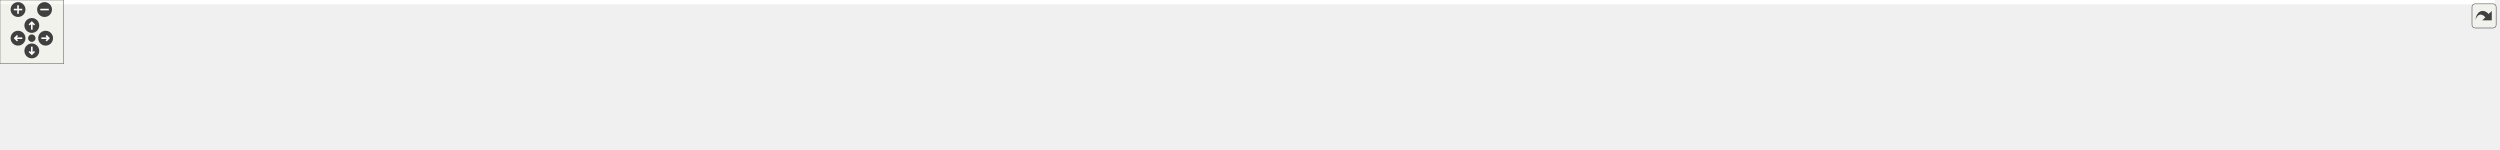
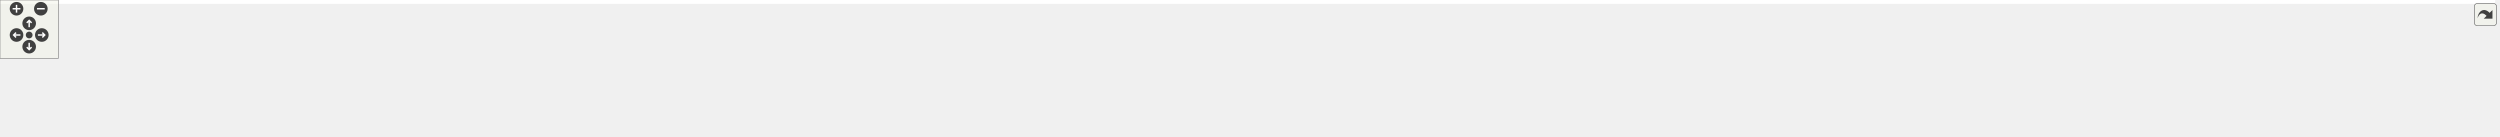
<svg xmlns="http://www.w3.org/2000/svg" xmlns:xlink="http://www.w3.org/1999/xlink" id="main" version="1.1" xml:space="preserve">
  <style type="text/css">
.edge:hover path { stroke: red; }
.edge:hover polygon { stroke: red; fill: red; }
</style>
  <defs>
    <circle id="rim" cx="0" cy="0" r="7" />
    <circle id="rim2" cx="0" cy="0" r="3.5" />
    <g id="zoomPlus">
      <use xlink:href="#rim" fill="#404040">
        <set attributeName="fill" to="#808080" begin="zoomplus.mouseover" end="zoomplus.mouseout" />
      </use>
      <path d="M-4,0h8M0,-4v8" fill="none" stroke="white" stroke-width="1.5" pointer-events="none" />
    </g>
    <g id="zoomMin">
      <use xlink:href="#rim" fill="#404040">
        <set attributeName="fill" to="#808080" begin="zoomminus.mouseover" end="zoomminus.mouseout" />
      </use>
      <path d="M-4,0h8" fill="none" stroke="white" stroke-width="1.5" pointer-events="none" />
    </g>
    <g id="dirArrow">
      <path fill="none" stroke="white" stroke-width="1.5" d="M0,-3.0v7 M-2.5,-0.5L0,-3.0L2.5,-0.5" />
    </g>
    <g id="resetDef">
      <use xlink:href="#rim2" fill="#404040">
        <set attributeName="fill" to="#808080" begin="reset.mouseover" end="reset.mouseout" />
      </use>
    </g>
  </defs>
  <svg id="graph" class="graph">
    <g id="viewport">
-       <polygon fill="white" stroke="transparent" points="-4,4 -4,-80 2352,-80 2352,4 -4,4" />
+       <polygon fill="white" stroke="transparent" points="-4,4 -4,-80 2566,-80 2566,4 -4,4" />
      <g id="node1" class="node">
        <g id="a_node1">
          <a xlink:title="Zero-overhead utility functions and RAII cleanup helpers.">
-             <polygon fill="#bfbfbf" stroke="black" points="1216,-56.5 1216,-75.5 1301,-75.5 1301,-56.5 1216,-56.5" />
-             <text text-anchor="middle" x="1258.5" y="-63.5" font-family="Helvetica,sans-Serif" font-size="10.00">include/utils.h</text>
+             <polygon fill="#bfbfbf" stroke="black" points="1313,-56.5 1313,-75.5 1398,-75.5 1398,-56.5 1313,-56.5" />
+             <text text-anchor="middle" x="1355.5" y="-63.5" font-family="Helvetica,sans-Serif" font-size="10.00">include/utils.h</text>
          </a>
        </g>
      </g>
      <g id="node2" class="node">
        <g id="a_node2">
          <a xlink:href="action__notifier_8c.html" target="_top" xlink:title=" ">
            <polygon fill="white" stroke="black" points="0,-0.5 0,-19.5 111,-19.5 111,-0.5 0,-0.5" />
            <text text-anchor="middle" x="55.5" y="-7.5" font-family="Helvetica,sans-Serif" font-size="10.00">src/action_notifier.c</text>
          </a>
        </g>
      </g>
      <g id="edge1" class="edge">
-         <path fill="none" stroke="midnightblue" d="M1205.58,-64.75C1043.15,-63.59 537.49,-57.02 120.5,-20 117.44,-19.73 114.3,-19.41 111.13,-19.07" />
-         <polygon fill="midnightblue" stroke="midnightblue" points="1205.75,-68.25 1215.78,-64.82 1205.8,-61.25 1205.75,-68.25" />
+         <path fill="none" stroke="midnightblue" d="M1302.49,-64.98C1131.15,-64.52 576.9,-59.81 120.5,-20 117.44,-19.73 114.29,-19.42 111.13,-19.08" />
+         <polygon fill="midnightblue" stroke="midnightblue" points="1302.74,-68.48 1312.74,-65.01 1302.75,-61.48 1302.74,-68.48" />
      </g>
      <g id="node3" class="node">
        <g id="a_node3">
          <a xlink:href="app__input_8c.html" target="_top" xlink:title=" ">
            <polygon fill="white" stroke="black" points="129.5,-0.5 129.5,-19.5 219.5,-19.5 219.5,-0.5 129.5,-0.5" />
            <text text-anchor="middle" x="174.5" y="-7.5" font-family="Helvetica,sans-Serif" font-size="10.00">src/app_input.c</text>
          </a>
        </g>
      </g>
      <g id="edge2" class="edge">
-         <path fill="none" stroke="midnightblue" d="M1205.67,-64.95C1053.52,-64.33 601.33,-59.07 228.5,-20 225.57,-19.69 222.56,-19.33 219.53,-18.92" />
-         <polygon fill="midnightblue" stroke="midnightblue" points="1205.67,-68.45 1215.68,-64.99 1205.7,-61.45 1205.67,-68.45" />
+         <path fill="none" stroke="midnightblue" d="M1302.76,-65.24C1141.46,-65.45 640.68,-62.41 228.5,-20 225.57,-19.7 222.56,-19.34 219.52,-18.94" />
+         <polygon fill="midnightblue" stroke="midnightblue" points="1302.9,-68.74 1312.89,-65.22 1302.88,-61.74 1302.9,-68.74" />
      </g>
      <g id="node4" class="node">
        <g id="a_node4">
          <a xlink:href="app__metrics_8c.html" target="_top" xlink:title=" ">
            <polygon fill="white" stroke="black" points="237.5,-0.5 237.5,-19.5 339.5,-19.5 339.5,-0.5 237.5,-0.5" />
            <text text-anchor="middle" x="288.5" y="-7.5" font-family="Helvetica,sans-Serif" font-size="10.00">src/app_metrics.c</text>
          </a>
        </g>
      </g>
      <g id="edge3" class="edge">
-         <path fill="none" stroke="midnightblue" d="M1205.71,-64.22C1065.68,-61.77 673.28,-52.31 348.5,-20 345.57,-19.71 342.55,-19.37 339.52,-19.01" />
-         <polygon fill="midnightblue" stroke="midnightblue" points="1205.69,-67.72 1215.75,-64.4 1205.81,-60.73 1205.69,-67.72" />
+         <path fill="none" stroke="midnightblue" d="M1302.39,-64.57C1152.26,-62.95 712.09,-55.3 348.5,-20 345.56,-19.72 342.55,-19.38 339.52,-19.02" />
+         <polygon fill="midnightblue" stroke="midnightblue" points="1302.66,-68.08 1312.69,-64.68 1302.73,-61.08 1302.66,-68.08" />
      </g>
      <g id="node5" class="node">
        <g id="a_node5">
          <a xlink:href="app__ui_8c.html" target="_top" xlink:title=" ">
            <polygon fill="white" stroke="black" points="357.5,-0.5 357.5,-19.5 431.5,-19.5 431.5,-0.5 357.5,-0.5" />
            <text text-anchor="middle" x="394.5" y="-7.5" font-family="Helvetica,sans-Serif" font-size="10.00">src/app_ui.c</text>
          </a>
        </g>
      </g>
      <g id="edge4" class="edge">
-         <path fill="none" stroke="midnightblue" d="M1205.62,-64.62C1075.16,-63.13 727.69,-55.82 440.5,-20 437.59,-19.64 434.59,-19.2 431.59,-18.71" />
-         <polygon fill="midnightblue" stroke="midnightblue" points="1205.7,-68.12 1215.74,-64.73 1205.77,-61.12 1205.7,-68.12" />
+         <path fill="none" stroke="midnightblue" d="M1302.83,-65.06C1162.25,-64.64 766.65,-59.72 440.5,-20 437.59,-19.65 434.59,-19.21 431.58,-18.73" />
+         <polygon fill="midnightblue" stroke="midnightblue" points="1302.89,-68.56 1312.9,-65.08 1302.91,-61.56 1302.89,-68.56" />
      </g>
      <g id="node6" class="node">
        <g id="a_node6">
          <a xlink:href="async__loader_8c.html" target="_top" xlink:title=" ">
            <polygon fill="white" stroke="black" points="449.5,-0.5 449.5,-19.5 555.5,-19.5 555.5,-0.5 449.5,-0.5" />
            <text text-anchor="middle" x="502.5" y="-7.5" font-family="Helvetica,sans-Serif" font-size="10.00">src/async_loader.c</text>
          </a>
        </g>
      </g>
      <g id="edge5" class="edge">
-         <path fill="none" stroke="midnightblue" d="M1205.71,-63.01C1089.55,-58.31 803.16,-45.02 564.5,-20 561.58,-19.69 558.59,-19.35 555.57,-18.99" />
-         <polygon fill="midnightblue" stroke="midnightblue" points="1205.62,-66.51 1215.76,-63.41 1205.9,-59.51 1205.62,-66.51" />
+         <path fill="none" stroke="midnightblue" d="M1302.72,-63.59C1175.45,-59.84 841.71,-47.95 564.5,-20 561.58,-19.71 558.58,-19.37 555.56,-19.01" />
+         <polygon fill="midnightblue" stroke="midnightblue" points="1302.86,-67.1 1312.95,-63.89 1303.06,-60.1 1302.86,-67.1" />
      </g>
      <g id="node7" class="node">
        <g id="a_node7">
          <a xlink:href="env__manager_8c.html" target="_top" xlink:title=" ">
            <polygon fill="white" stroke="black" points="573.5,-0.5 573.5,-19.5 681.5,-19.5 681.5,-0.5 573.5,-0.5" />
            <text text-anchor="middle" x="627.5" y="-7.5" font-family="Helvetica,sans-Serif" font-size="10.00">src/env_manager.c</text>
          </a>
        </g>
      </g>
      <g id="edge6" class="edge">
-         <path fill="none" stroke="midnightblue" d="M1205.46,-61.91C1104.85,-55.81 879.46,-40.96 690.5,-20 687.64,-19.68 684.72,-19.34 681.77,-18.97" />
-         <polygon fill="midnightblue" stroke="midnightblue" points="1205.47,-65.42 1215.66,-62.53 1205.89,-58.43 1205.47,-65.42" />
+         <path fill="none" stroke="midnightblue" d="M1302.52,-62.75C1189.73,-57.68 917.6,-43.87 690.5,-20 687.64,-19.7 684.72,-19.37 681.76,-19.01" />
+         <polygon fill="midnightblue" stroke="midnightblue" points="1302.47,-66.26 1312.62,-63.2 1302.78,-59.26 1302.47,-66.26" />
      </g>
      <g id="node8" class="node">
        <g id="a_node8">
          <a xlink:href="gl__debug_8c.html" target="_top" xlink:title=" ">
            <polygon fill="white" stroke="black" points="699.5,-0.5 699.5,-19.5 785.5,-19.5 785.5,-0.5 699.5,-0.5" />
            <text text-anchor="middle" x="742.5" y="-7.5" font-family="Helvetica,sans-Serif" font-size="10.00">src/gl_debug.c</text>
          </a>
        </g>
      </g>
      <g id="edge7" class="edge">
-         <path fill="none" stroke="midnightblue" d="M1205.77,-61.18C1119.54,-54.63 943.06,-40.03 794.5,-20 791.59,-19.61 788.6,-19.17 785.59,-18.71" />
-         <polygon fill="midnightblue" stroke="midnightblue" points="1205.6,-64.67 1215.84,-61.93 1206.13,-57.69 1205.6,-64.67" />
+         <path fill="none" stroke="midnightblue" d="M1302.67,-62.38C1203.02,-57.07 980.58,-43.52 794.5,-20 791.59,-19.63 788.6,-19.22 785.58,-18.77" />
+         <polygon fill="midnightblue" stroke="midnightblue" points="1302.62,-65.88 1312.79,-62.91 1302.98,-58.89 1302.62,-65.88" />
      </g>
      <g id="node9" class="node">
        <g id="a_node9">
          <a xlink:href="gpu__profiler_8c.html" target="_top" xlink:title=" ">
            <polygon fill="white" stroke="black" points="804,-0.5 804,-19.5 903,-19.5 903,-0.5 804,-0.5" />
            <text text-anchor="middle" x="853.5" y="-7.5" font-family="Helvetica,sans-Serif" font-size="10.00">src/gpu_profiler.c</text>
          </a>
        </g>
      </g>
      <g id="edge8" class="edge">
-         <path fill="none" stroke="midnightblue" d="M1205.83,-58.52C1137.96,-50.08 1016.33,-34.67 912.5,-20 909.42,-19.57 906.26,-19.11 903.06,-18.64" />
-         <polygon fill="midnightblue" stroke="midnightblue" points="1205.49,-62 1215.85,-59.76 1206.35,-55.05 1205.49,-62" />
+         <path fill="none" stroke="midnightblue" d="M1302.77,-60.51C1219.65,-53.23 1053.15,-37.86 912.5,-20 909.42,-19.61 906.25,-19.19 903.05,-18.74" />
+         <polygon fill="midnightblue" stroke="midnightblue" points="1302.7,-64.01 1312.96,-61.39 1303.31,-57.04 1302.7,-64.01" />
      </g>
      <g id="node10" class="node">
        <g id="a_node10">
          <a xlink:href="gpu__profiler__ui_8c.html" target="_top" xlink:title=" ">
            <polygon fill="white" stroke="black" points="921.5,-0.5 921.5,-19.5 1035.5,-19.5 1035.5,-0.5 921.5,-0.5" />
            <text text-anchor="middle" x="978.5" y="-7.5" font-family="Helvetica,sans-Serif" font-size="10.00">src/gpu_profiler_ui.c</text>
          </a>
        </g>
      </g>
      <g id="edge9" class="edge">
-         <path fill="none" stroke="midnightblue" d="M1206.12,-54.9C1153.28,-44.71 1072.58,-29.14 1022.82,-19.55" />
-         <polygon fill="midnightblue" stroke="midnightblue" points="1205.49,-58.34 1215.97,-56.8 1206.82,-51.47 1205.49,-58.34" />
+         <path fill="none" stroke="midnightblue" d="M1303.01,-57.48C1232.64,-47.4 1108.2,-29.58 1035.57,-19.17" />
+         <polygon fill="midnightblue" stroke="midnightblue" points="1302.59,-60.96 1312.99,-58.91 1303.58,-54.03 1302.59,-60.96" />
      </g>
      <g id="node11" class="node">
        <g id="a_node11">
          <a xlink:href="ibl__coordinator_8c.html" target="_top" xlink:title="Implementation of the IBL generation state machine.">
            <polygon fill="white" stroke="black" points="1053.5,-0.5 1053.5,-19.5 1167.5,-19.5 1167.5,-0.5 1053.5,-0.5" />
            <text text-anchor="middle" x="1110.5" y="-7.5" font-family="Helvetica,sans-Serif" font-size="10.00">src/ibl_coordinator.c</text>
          </a>
        </g>
      </g>
      <g id="edge10" class="edge">
-         <path fill="none" stroke="midnightblue" d="M1225.35,-52.91C1197.53,-42.75 1158.48,-28.51 1133.84,-19.52" />
-         <polygon fill="midnightblue" stroke="midnightblue" points="1224.46,-56.3 1235.05,-56.44 1226.85,-49.73 1224.46,-56.3" />
+         <path fill="none" stroke="midnightblue" d="M1306.87,-54.28C1260.57,-44.08 1191.81,-28.92 1149.14,-19.52" />
+         <polygon fill="midnightblue" stroke="midnightblue" points="1306.16,-57.71 1316.68,-56.44 1307.67,-50.87 1306.16,-57.71" />
      </g>
      <g id="node12" class="node">
        <g id="a_node12">
          <a xlink:href="io_8c.html" target="_top" xlink:title=" ">
            <polygon fill="white" stroke="black" points="1186,-0.5 1186,-19.5 1237,-19.5 1237,-0.5 1186,-0.5" />
            <text text-anchor="middle" x="1211.5" y="-7.5" font-family="Helvetica,sans-Serif" font-size="10.00">src/io.c</text>
          </a>
        </g>
      </g>
      <g id="edge11" class="edge">
-         <path fill="none" stroke="midnightblue" d="M1244.08,-48.43C1235.84,-38.97 1225.85,-27.48 1219.12,-19.75" />
-         <polygon fill="midnightblue" stroke="midnightblue" points="1241.53,-50.84 1250.74,-56.08 1246.81,-46.24 1241.53,-50.84" />
+         <path fill="none" stroke="midnightblue" d="M1323.25,-52.91C1296.18,-42.75 1258.18,-28.51 1234.21,-19.52" />
+         <polygon fill="midnightblue" stroke="midnightblue" points="1322.09,-56.21 1332.68,-56.44 1324.55,-49.66 1322.09,-56.21" />
      </g>
      <g id="node13" class="node">
        <g id="a_node13">
          <a xlink:href="light__probes_8c.html" target="_top" xlink:title=" ">
            <polygon fill="white" stroke="black" points="1255.5,-0.5 1255.5,-19.5 1357.5,-19.5 1357.5,-0.5 1255.5,-0.5" />
            <text text-anchor="middle" x="1306.5" y="-7.5" font-family="Helvetica,sans-Serif" font-size="10.00">src/light_probes.c</text>
          </a>
        </g>
      </g>
      <g id="edge12" class="edge">
-         <path fill="none" stroke="midnightblue" d="M1273.23,-48.43C1281.64,-38.97 1291.85,-27.48 1298.72,-19.75" />
-         <polygon fill="midnightblue" stroke="midnightblue" points="1270.45,-46.28 1266.43,-56.08 1275.69,-50.93 1270.45,-46.28" />
+         <path fill="none" stroke="midnightblue" d="M1340.47,-48.43C1331.88,-38.97 1321.46,-27.48 1314.44,-19.75" />
+         <polygon fill="midnightblue" stroke="midnightblue" points="1338.1,-51.03 1347.41,-56.08 1343.28,-46.33 1338.1,-51.03" />
      </g>
      <g id="node14" class="node">
        <g id="a_node14">
          <a xlink:href="log_8c.html" target="_top" xlink:title=" ">
            <polygon fill="white" stroke="black" points="1376,-0.5 1376,-19.5 1433,-19.5 1433,-0.5 1376,-0.5" />
            <text text-anchor="middle" x="1404.5" y="-7.5" font-family="Helvetica,sans-Serif" font-size="10.00">src/log.c</text>
          </a>
        </g>
      </g>
      <g id="edge13" class="edge">
-         <path fill="none" stroke="midnightblue" d="M1291.2,-52.91C1318.65,-42.75 1357.17,-28.51 1381.47,-19.52" />
-         <polygon fill="midnightblue" stroke="midnightblue" points="1289.8,-49.69 1281.63,-56.44 1292.23,-56.26 1289.8,-49.69" />
+         <path fill="none" stroke="midnightblue" d="M1370.53,-48.43C1379.12,-38.97 1389.54,-27.48 1396.56,-19.75" />
+         <polygon fill="midnightblue" stroke="midnightblue" points="1367.72,-46.33 1363.59,-56.08 1372.9,-51.03 1367.72,-46.33" />
      </g>
      <g id="node15" class="node">
        <g id="a_node15">
          <a xlink:href="material_8c.html" target="_top" xlink:title=" ">
            <polygon fill="white" stroke="black" points="1451,-0.5 1451,-19.5 1534,-19.5 1534,-0.5 1451,-0.5" />
            <text text-anchor="middle" x="1492.5" y="-7.5" font-family="Helvetica,sans-Serif" font-size="10.00">src/material.c</text>
          </a>
        </g>
      </g>
      <g id="edge14" class="edge">
-         <path fill="none" stroke="midnightblue" d="M1305.5,-54.15C1349.72,-43.95 1415.02,-28.88 1455.6,-19.52" />
-         <polygon fill="midnightblue" stroke="midnightblue" points="1304.53,-50.78 1295.58,-56.44 1306.11,-57.61 1304.53,-50.78" />
+         <path fill="none" stroke="midnightblue" d="M1386.52,-52.77C1412.26,-42.63 1448.19,-28.47 1470.89,-19.52" />
+         <polygon fill="midnightblue" stroke="midnightblue" points="1385.23,-49.52 1377.21,-56.44 1387.79,-56.03 1385.23,-49.52" />
      </g>
      <g id="node16" class="node">
        <g id="a_node16">
-           <a xlink:href="postprocess_8c.html" target="_top" xlink:title=" ">
-             <polygon fill="white" stroke="black" points="1552,-0.5 1552,-19.5 1653,-19.5 1653,-0.5 1552,-0.5" />
-             <text text-anchor="middle" x="1602.5" y="-7.5" font-family="Helvetica,sans-Serif" font-size="10.00">src/postprocess.c</text>
+           <a xlink:href="nbody_8c.html" target="_top" xlink:title=" ">
+             <polygon fill="white" stroke="black" points="1552,-0.5 1552,-19.5 1623,-19.5 1623,-0.5 1552,-0.5" />
+             <text text-anchor="middle" x="1587.5" y="-7.5" font-family="Helvetica,sans-Serif" font-size="10.00">src/nbody.c</text>
          </a>
        </g>
      </g>
      <g id="edge15" class="edge">
-         <path fill="none" stroke="midnightblue" d="M1311.13,-56.74C1376.58,-46.46 1487.53,-29.05 1551.98,-18.93" />
-         <polygon fill="midnightblue" stroke="midnightblue" points="1310.36,-53.32 1301.03,-58.32 1311.45,-60.23 1310.36,-53.32" />
+         <path fill="none" stroke="midnightblue" d="M1402.16,-54.14C1446.27,-43.87 1511.52,-28.69 1551.67,-19.34" />
+         <polygon fill="midnightblue" stroke="midnightblue" points="1401.21,-50.77 1392.26,-56.44 1402.79,-57.59 1401.21,-50.77" />
      </g>
      <g id="node17" class="node">
        <g id="a_node17">
-           <a xlink:href="postprocess__input_8c.html" target="_top" xlink:title=" ">
-             <polygon fill="white" stroke="black" points="1671,-0.5 1671,-19.5 1802,-19.5 1802,-0.5 1671,-0.5" />
-             <text text-anchor="middle" x="1736.5" y="-7.5" font-family="Helvetica,sans-Serif" font-size="10.00">src/postprocess_input.c</text>
+           <a xlink:href="postprocess_8c.html" target="_top" xlink:title=" ">
+             <polygon fill="white" stroke="black" points="1641,-0.5 1641,-19.5 1742,-19.5 1742,-0.5 1641,-0.5" />
+             <text text-anchor="middle" x="1691.5" y="-7.5" font-family="Helvetica,sans-Serif" font-size="10.00">src/postprocess.c</text>
          </a>
        </g>
      </g>
      <g id="edge16" class="edge">
-         <path fill="none" stroke="midnightblue" d="M1311.22,-59.3C1388.37,-50.92 1536.55,-34.67 1662.5,-20 1665.2,-19.69 1667.95,-19.36 1670.74,-19.03" />
-         <polygon fill="midnightblue" stroke="midnightblue" points="1310.83,-55.82 1301.27,-60.38 1311.59,-62.78 1310.83,-55.82" />
+         <path fill="none" stroke="midnightblue" d="M1408.27,-56.52C1471.91,-46.29 1578.11,-29.22 1640.8,-19.15" />
+         <polygon fill="midnightblue" stroke="midnightblue" points="1407.37,-53.12 1398.05,-58.16 1408.48,-60.03 1407.37,-53.12" />
      </g>
      <g id="node18" class="node">
        <g id="a_node18">
-           <a xlink:href="render__utils_8c.html" target="_top" xlink:title=" ">
-             <polygon fill="white" stroke="black" points="1820.5,-0.5 1820.5,-19.5 1920.5,-19.5 1920.5,-0.5 1820.5,-0.5" />
-             <text text-anchor="middle" x="1870.5" y="-7.5" font-family="Helvetica,sans-Serif" font-size="10.00">src/render_utils.c</text>
+           <a xlink:href="postprocess__input_8c.html" target="_top" xlink:title=" ">
+             <polygon fill="white" stroke="black" points="1760,-0.5 1760,-19.5 1891,-19.5 1891,-0.5 1760,-0.5" />
+             <text text-anchor="middle" x="1825.5" y="-7.5" font-family="Helvetica,sans-Serif" font-size="10.00">src/postprocess_input.c</text>
          </a>
        </g>
      </g>
      <g id="edge17" class="edge">
-         <path fill="none" stroke="midnightblue" d="M1311.27,-61.94C1409.79,-55.96 1628.31,-41.4 1811.5,-20 1814.38,-19.66 1817.34,-19.29 1820.32,-18.9" />
-         <polygon fill="midnightblue" stroke="midnightblue" points="1311.04,-58.45 1301.27,-62.55 1311.46,-65.44 1311.04,-58.45" />
+         <path fill="none" stroke="midnightblue" d="M1408.55,-59.11C1484.54,-50.63 1628.77,-34.44 1751.5,-20 1754.2,-19.68 1756.95,-19.36 1759.74,-19.03" />
+         <polygon fill="midnightblue" stroke="midnightblue" points="1407.84,-55.66 1398.29,-60.25 1408.62,-62.62 1407.84,-55.66" />
      </g>
      <g id="node19" class="node">
        <g id="a_node19">
-           <a xlink:href="scene_8c.html" target="_top" xlink:title=" ">
-             <polygon fill="white" stroke="black" points="1939,-0.5 1939,-19.5 2010,-19.5 2010,-0.5 1939,-0.5" />
-             <text text-anchor="middle" x="1974.5" y="-7.5" font-family="Helvetica,sans-Serif" font-size="10.00">src/scene.c</text>
+           <a xlink:href="render__utils_8c.html" target="_top" xlink:title=" ">
+             <polygon fill="white" stroke="black" points="1909.5,-0.5 1909.5,-19.5 2009.5,-19.5 2009.5,-0.5 1909.5,-0.5" />
+             <text text-anchor="middle" x="1959.5" y="-7.5" font-family="Helvetica,sans-Serif" font-size="10.00">src/render_utils.c</text>
          </a>
        </g>
      </g>
      <g id="edge18" class="edge">
-         <path fill="none" stroke="midnightblue" d="M1311.24,-63.8C1424.76,-60.71 1700.55,-50.44 1929.5,-20 1932.5,-19.6 1935.6,-19.12 1938.71,-18.6" />
-         <polygon fill="midnightblue" stroke="midnightblue" points="1310.99,-60.31 1301.08,-64.07 1311.17,-67.3 1310.99,-60.31" />
+         <path fill="none" stroke="midnightblue" d="M1408.54,-61.84C1506.12,-55.76 1720.59,-41.12 1900.5,-20 1903.38,-19.66 1906.34,-19.29 1909.32,-18.9" />
+         <polygon fill="midnightblue" stroke="midnightblue" points="1408.11,-58.36 1398.35,-62.47 1408.54,-65.35 1408.11,-58.36" />
      </g>
      <g id="node20" class="node">
        <g id="a_node20">
-           <a xlink:href="shader_8c.html" target="_top" xlink:title=" ">
-             <polygon fill="white" stroke="black" points="2028.5,-0.5 2028.5,-19.5 2102.5,-19.5 2102.5,-0.5 2028.5,-0.5" />
-             <text text-anchor="middle" x="2065.5" y="-7.5" font-family="Helvetica,sans-Serif" font-size="10.00">src/shader.c</text>
+           <a xlink:href="scene_8c.html" target="_top" xlink:title=" ">
+             <polygon fill="white" stroke="black" points="2028,-0.5 2028,-19.5 2099,-19.5 2099,-0.5 2028,-0.5" />
+             <text text-anchor="middle" x="2063.5" y="-7.5" font-family="Helvetica,sans-Serif" font-size="10.00">src/scene.c</text>
          </a>
        </g>
      </g>
      <g id="edge19" class="edge">
-         <path fill="none" stroke="midnightblue" d="M1311.53,-64.31C1435.76,-62.15 1755.09,-53.53 2019.5,-20 2022.41,-19.63 2025.4,-19.19 2028.41,-18.7" />
-         <polygon fill="midnightblue" stroke="midnightblue" points="1311.12,-60.81 1301.18,-64.48 1311.23,-67.81 1311.12,-60.81" />
+         <path fill="none" stroke="midnightblue" d="M1408.43,-63.74C1521.11,-60.53 1792.83,-50.1 2018.5,-20 2021.5,-19.6 2024.6,-19.12 2027.71,-18.59" />
+         <polygon fill="midnightblue" stroke="midnightblue" points="1408.25,-60.24 1398.35,-64.01 1408.45,-67.24 1408.25,-60.24" />
      </g>
      <g id="node21" class="node">
        <g id="a_node21">
-           <a xlink:href="texture_8c.html" target="_top" xlink:title=" ">
-             <polygon fill="white" stroke="black" points="2121,-0.5 2121,-19.5 2198,-19.5 2198,-0.5 2121,-0.5" />
-             <text text-anchor="middle" x="2159.5" y="-7.5" font-family="Helvetica,sans-Serif" font-size="10.00">src/texture.c</text>
+           <a xlink:href="shader_8c.html" target="_top" xlink:title=" ">
+             <polygon fill="white" stroke="black" points="2117.5,-0.5 2117.5,-19.5 2191.5,-19.5 2191.5,-0.5 2117.5,-0.5" />
+             <text text-anchor="middle" x="2154.5" y="-7.5" font-family="Helvetica,sans-Serif" font-size="10.00">src/shader.c</text>
          </a>
        </g>
      </g>
      <g id="edge20" class="edge">
-         <path fill="none" stroke="midnightblue" d="M1311.28,-64.64C1445.43,-63.22 1810.13,-56.04 2111.5,-20 2114.53,-19.64 2117.66,-19.2 2120.8,-18.71" />
-         <polygon fill="midnightblue" stroke="midnightblue" points="1311.24,-61.15 1301.27,-64.75 1311.31,-68.14 1311.24,-61.15" />
+         <path fill="none" stroke="midnightblue" d="M1408.42,-64.26C1531.66,-62.02 1847.19,-53.22 2108.5,-20 2111.41,-19.63 2114.4,-19.19 2117.41,-18.7" />
+         <polygon fill="midnightblue" stroke="midnightblue" points="1408.08,-60.77 1398.14,-64.44 1408.2,-67.77 1408.08,-60.77" />
      </g>
      <g id="node22" class="node">
        <g id="a_node22">
-           <a xlink:href="ui_8c.html" target="_top" xlink:title=" ">
-             <polygon fill="white" stroke="black" points="2216,-0.5 2216,-19.5 2267,-19.5 2267,-0.5 2216,-0.5" />
-             <text text-anchor="middle" x="2241.5" y="-7.5" font-family="Helvetica,sans-Serif" font-size="10.00">src/ui.c</text>
+           <a xlink:href="texture_8c.html" target="_top" xlink:title=" ">
+             <polygon fill="white" stroke="black" points="2210,-0.5 2210,-19.5 2287,-19.5 2287,-0.5 2210,-0.5" />
+             <text text-anchor="middle" x="2248.5" y="-7.5" font-family="Helvetica,sans-Serif" font-size="10.00">src/texture.c</text>
          </a>
        </g>
      </g>
      <g id="edge21" class="edge">
-         <path fill="none" stroke="midnightblue" d="M1311.17,-63.97C1483.97,-60.35 2032.57,-46.99 2207.5,-20 2210.16,-19.59 2212.9,-19.06 2215.63,-18.45" />
-         <polygon fill="midnightblue" stroke="midnightblue" points="1310.98,-60.47 1301.06,-64.18 1311.13,-67.47 1310.98,-60.47" />
+         <path fill="none" stroke="midnightblue" d="M1408.67,-64.6C1542.26,-63.08 1902.61,-55.7 2200.5,-20 2203.53,-19.64 2206.66,-19.2 2209.8,-18.71" />
+         <polygon fill="midnightblue" stroke="midnightblue" points="1408.28,-61.11 1398.32,-64.71 1408.35,-68.11 1408.28,-61.11" />
      </g>
      <g id="node23" class="node">
        <g id="a_node23">
+           <a xlink:href="trail__renderer_8c.html" target="_top" xlink:title=" ">
+             <polygon fill="white" stroke="black" points="2305,-0.5 2305,-19.5 2412,-19.5 2412,-0.5 2305,-0.5" />
+             <text text-anchor="middle" x="2358.5" y="-7.5" font-family="Helvetica,sans-Serif" font-size="10.00">src/trail_renderer.c</text>
+           </a>
+         </g>
+       </g>
+       <g id="edge22" class="edge">
+         <path fill="none" stroke="midnightblue" d="M1408.55,-64.25C1551.98,-61.85 1959.39,-52.45 2296.5,-20 2299.21,-19.74 2301.98,-19.44 2304.77,-19.12" />
+         <polygon fill="midnightblue" stroke="midnightblue" points="1408.22,-60.76 1398.28,-64.42 1408.34,-67.76 1408.22,-60.76" />
+       </g>
+       <g id="node24" class="node">
+         <g id="a_node24">
+           <a xlink:href="ui_8c.html" target="_top" xlink:title=" ">
+             <polygon fill="white" stroke="black" points="2430,-0.5 2430,-19.5 2481,-19.5 2481,-0.5 2430,-0.5" />
+             <text text-anchor="middle" x="2455.5" y="-7.5" font-family="Helvetica,sans-Serif" font-size="10.00">src/ui.c</text>
+           </a>
+         </g>
+       </g>
+       <g id="edge23" class="edge">
+         <path fill="none" stroke="midnightblue" d="M1408.29,-64.28C1594.88,-61.52 2222.77,-50.13 2421.5,-20 2424.16,-19.6 2426.9,-19.07 2429.63,-18.47" />
+         <polygon fill="midnightblue" stroke="midnightblue" points="1408.13,-60.79 1398.19,-64.43 1408.24,-67.78 1408.13,-60.79" />
+       </g>
+       <g id="node25" class="node">
+         <g id="a_node25">
          <a xlink:href="utils_8c.html" target="_top" xlink:title="Implementation of utility functions.">
-             <polygon fill="white" stroke="black" points="2285,-0.5 2285,-19.5 2348,-19.5 2348,-0.5 2285,-0.5" />
-             <text text-anchor="middle" x="2316.5" y="-7.5" font-family="Helvetica,sans-Serif" font-size="10.00">src/utils.c</text>
-           </a>
-         </g>
-       </g>
-       <g id="edge22" class="edge">
-         <path fill="none" stroke="midnightblue" d="M1311.28,-63.9C1492.28,-59.95 2087.07,-45.29 2276.5,-20 2279.18,-19.64 2281.95,-19.19 2284.71,-18.69" />
-         <polygon fill="midnightblue" stroke="midnightblue" points="1311.14,-60.4 1301.22,-64.12 1311.29,-67.4 1311.14,-60.4" />
+             <polygon fill="white" stroke="black" points="2499,-0.5 2499,-19.5 2562,-19.5 2562,-0.5 2499,-0.5" />
+             <text text-anchor="middle" x="2530.5" y="-7.5" font-family="Helvetica,sans-Serif" font-size="10.00">src/utils.c</text>
+           </a>
+         </g>
+       </g>
+       <g id="edge24" class="edge">
+         <path fill="none" stroke="midnightblue" d="M1408.38,-64.18C1602.72,-60.96 2277.15,-48 2490.5,-20 2493.18,-19.65 2495.95,-19.2 2498.72,-18.7" />
+         <polygon fill="midnightblue" stroke="midnightblue" points="1408.09,-60.68 1398.15,-64.35 1408.21,-67.68 1408.09,-60.68" />
      </g>
    </g>
  </svg>
  <g id="navigator" transform="translate(0 0)" fill="#404254">
    <rect fill="#f2f5e9" fill-opacity="0.5" stroke="#606060" stroke-width=".5" x="0" y="0" width="60" height="60" />
    <use id="zoomplus" xlink:href="#zoomPlus" x="17" y="9" />
    <use id="zoomminus" xlink:href="#zoomMin" x="42" y="9" />
    <use id="reset" xlink:href="#resetDef" x="30" y="36" />
    <g id="arrowUp" xlink:href="#dirArrow" transform="translate(30 24)">
      <use xlink:href="#rim" fill="#404040">
        <set attributeName="fill" to="#808080" begin="arrowUp.mouseover" end="arrowUp.mouseout" />
      </use>
      <path fill="none" stroke="white" stroke-width="1.5" d="M0,-3.0v7 M-2.5,-0.5L0,-3.0L2.5,-0.5" />
    </g>
    <g id="arrowRight" xlink:href="#dirArrow" transform="rotate(90) translate(36 -43)">
      <use xlink:href="#rim" fill="#404040">
        <set attributeName="fill" to="#808080" begin="arrowRight.mouseover" end="arrowRight.mouseout" />
      </use>
      <path fill="none" stroke="white" stroke-width="1.5" d="M0,-3.0v7 M-2.5,-0.5L0,-3.0L2.5,-0.5" />
    </g>
    <g id="arrowDown" xlink:href="#dirArrow" transform="rotate(180) translate(-30 -48)">
      <use xlink:href="#rim" fill="#404040">
        <set attributeName="fill" to="#808080" begin="arrowDown.mouseover" end="arrowDown.mouseout" />
      </use>
      <path fill="none" stroke="white" stroke-width="1.5" d="M0,-3.0v7 M-2.5,-0.5L0,-3.0L2.5,-0.5" />
    </g>
    <g id="arrowLeft" xlink:href="#dirArrow" transform="rotate(270) translate(-36 17)">
      <use xlink:href="#rim" fill="#404040">
        <set attributeName="fill" to="#808080" begin="arrowLeft.mouseover" end="arrowLeft.mouseout" />
      </use>
      <path fill="none" stroke="white" stroke-width="1.5" d="M0,-3.0v7 M-2.5,-0.5L0,-3.0L2.5,-0.5" />
    </g>
  </g>
  <svg viewBox="0 0 15 15" width="100%" height="30px" preserveAspectRatio="xMaxYMin meet">
    <g id="arrow_out" transform="scale(0.3 0.3)">
      <a xlink:href="utils_8h__dep__incl_org.svg" target="_base">
        <rect id="button" ry="5" rx="5" y="6" x="6" height="38" width="38" fill="#f2f5e9" fill-opacity="0.5" stroke="#606060" stroke-width="1.0" />
        <path id="arrow" d="M 11.5,31.437 C 11.94,20.098 22.043,11.323 32.159,21.979 L 37.069,17.246 C 37.069,17.246 37.088,32 37.088,32 L 22.16,31.978 C 22.16,31.978 26.998,27.14 26.998,27.14 C 18.529,18.264 13.292,25.23 11.5,31.437 z" style="fill:#404040;" />
      </a>
    </g>
  </svg>
</svg>
